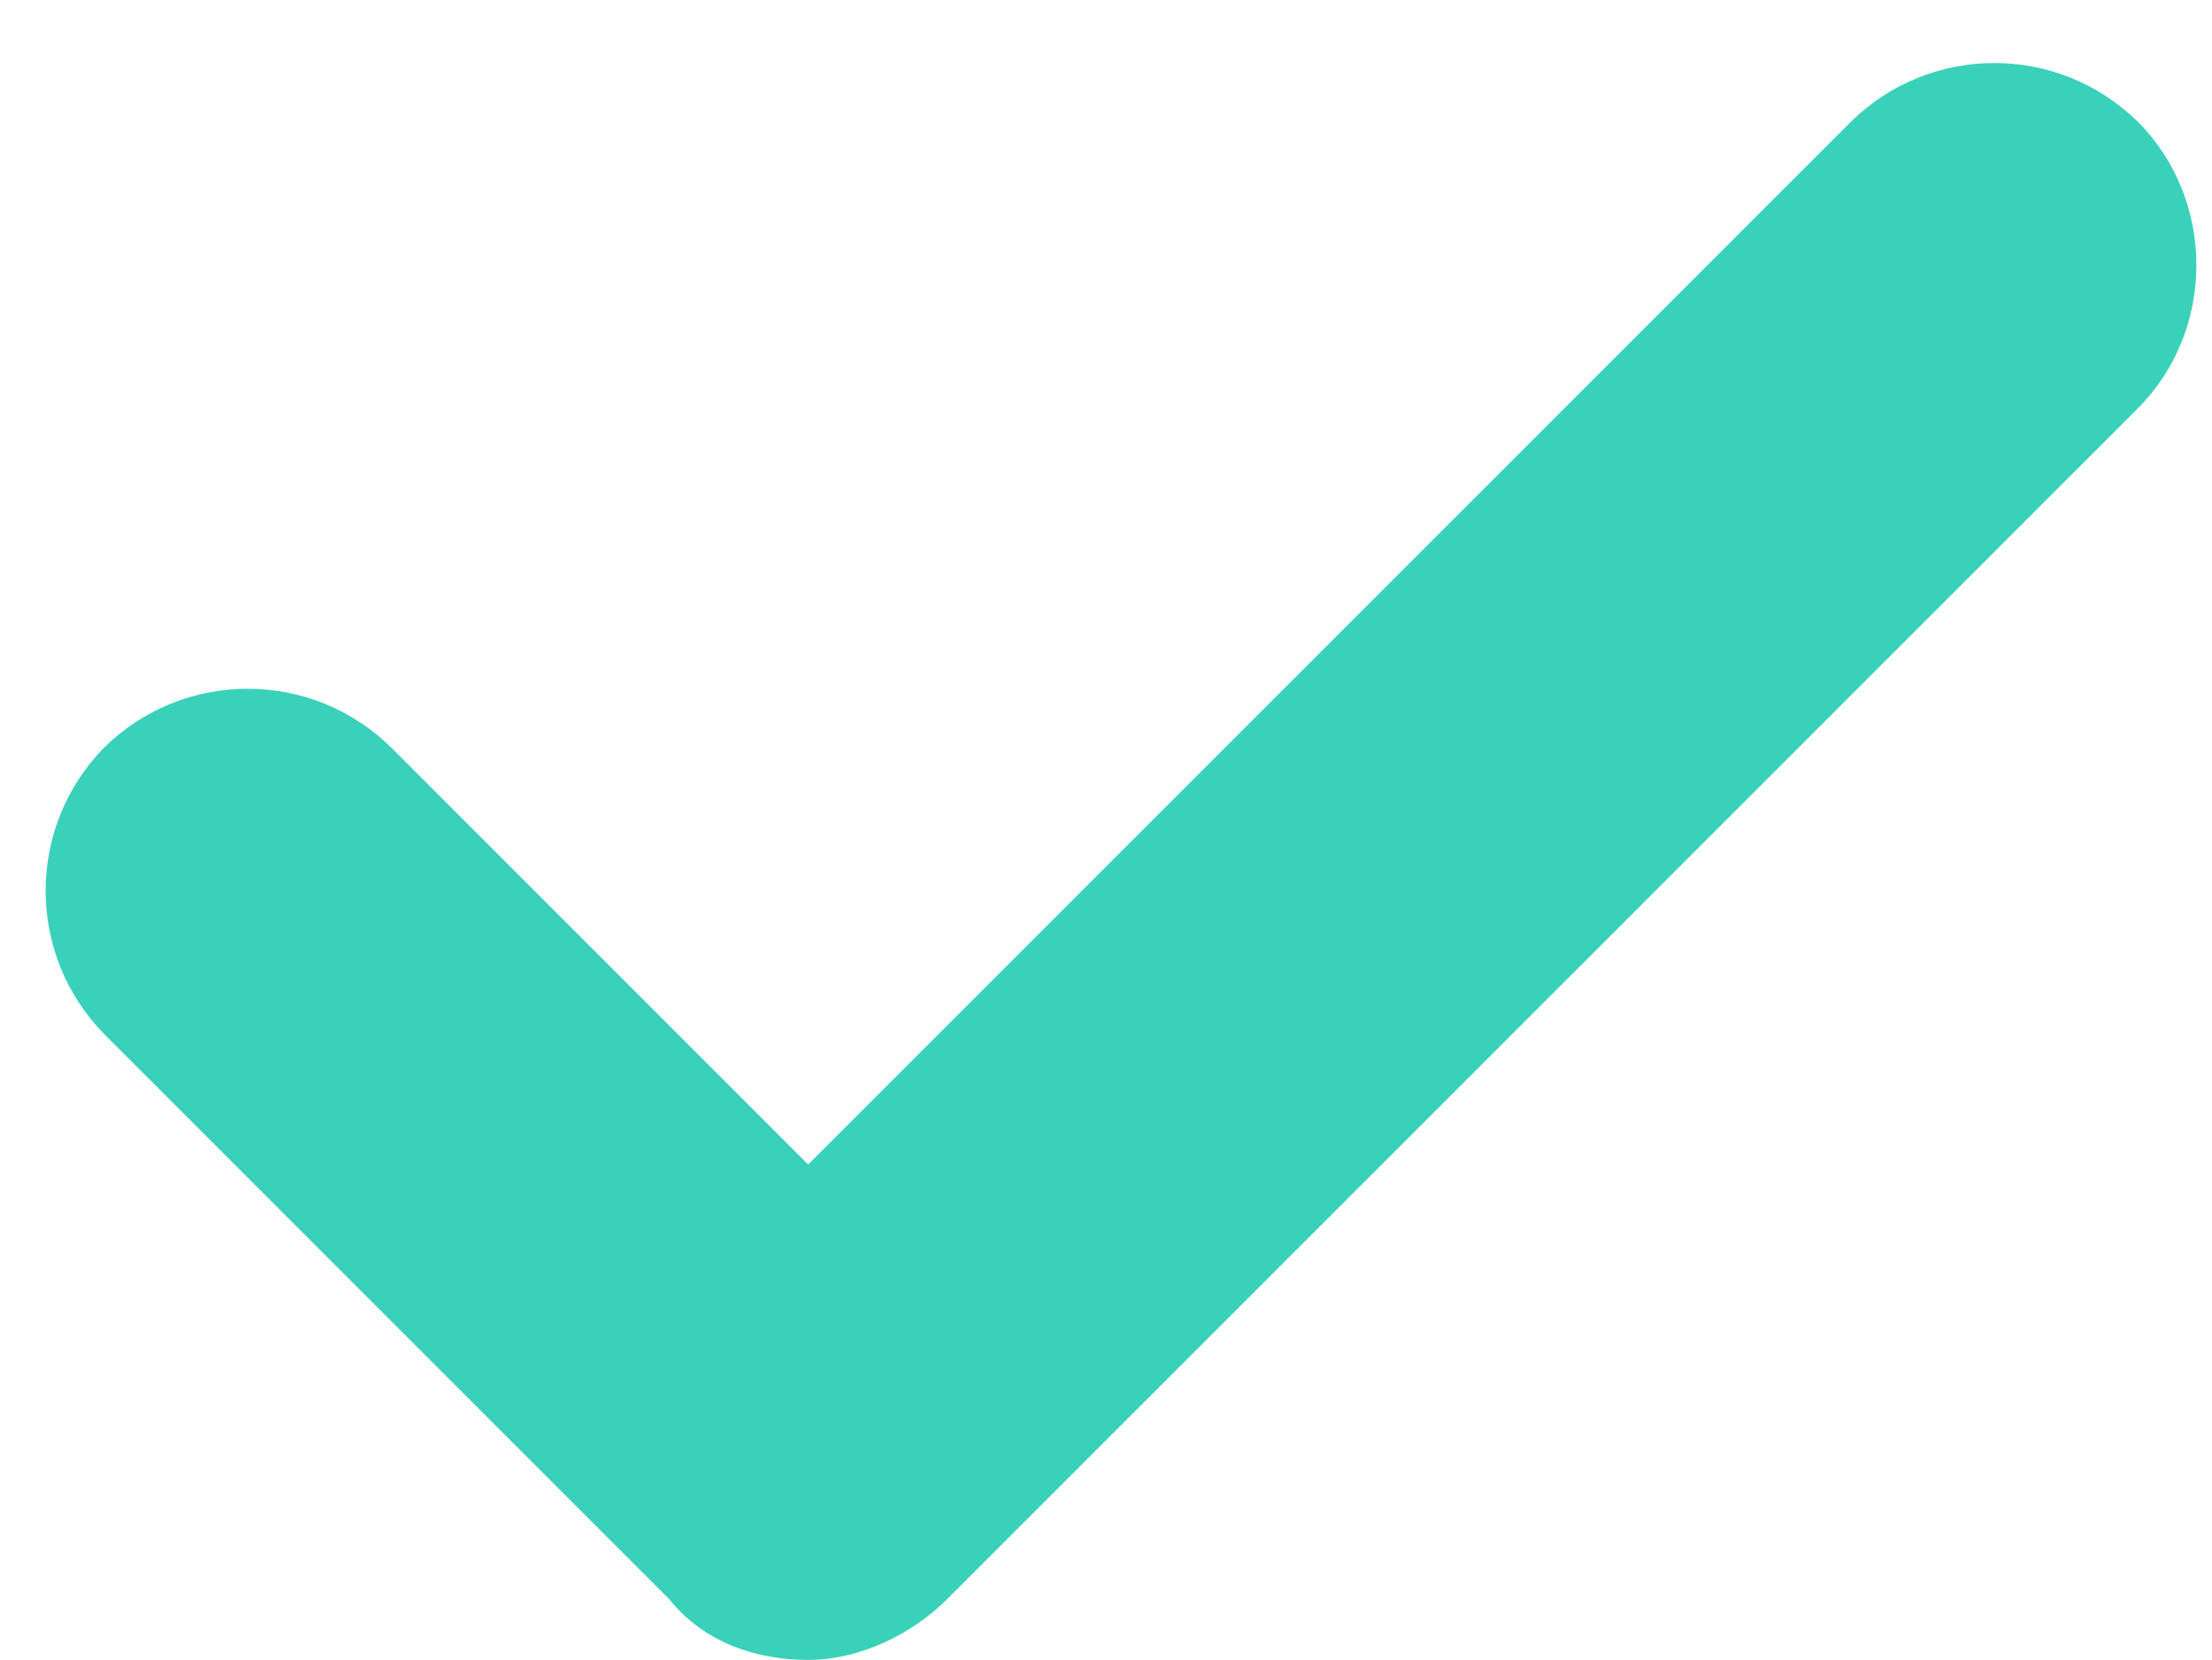
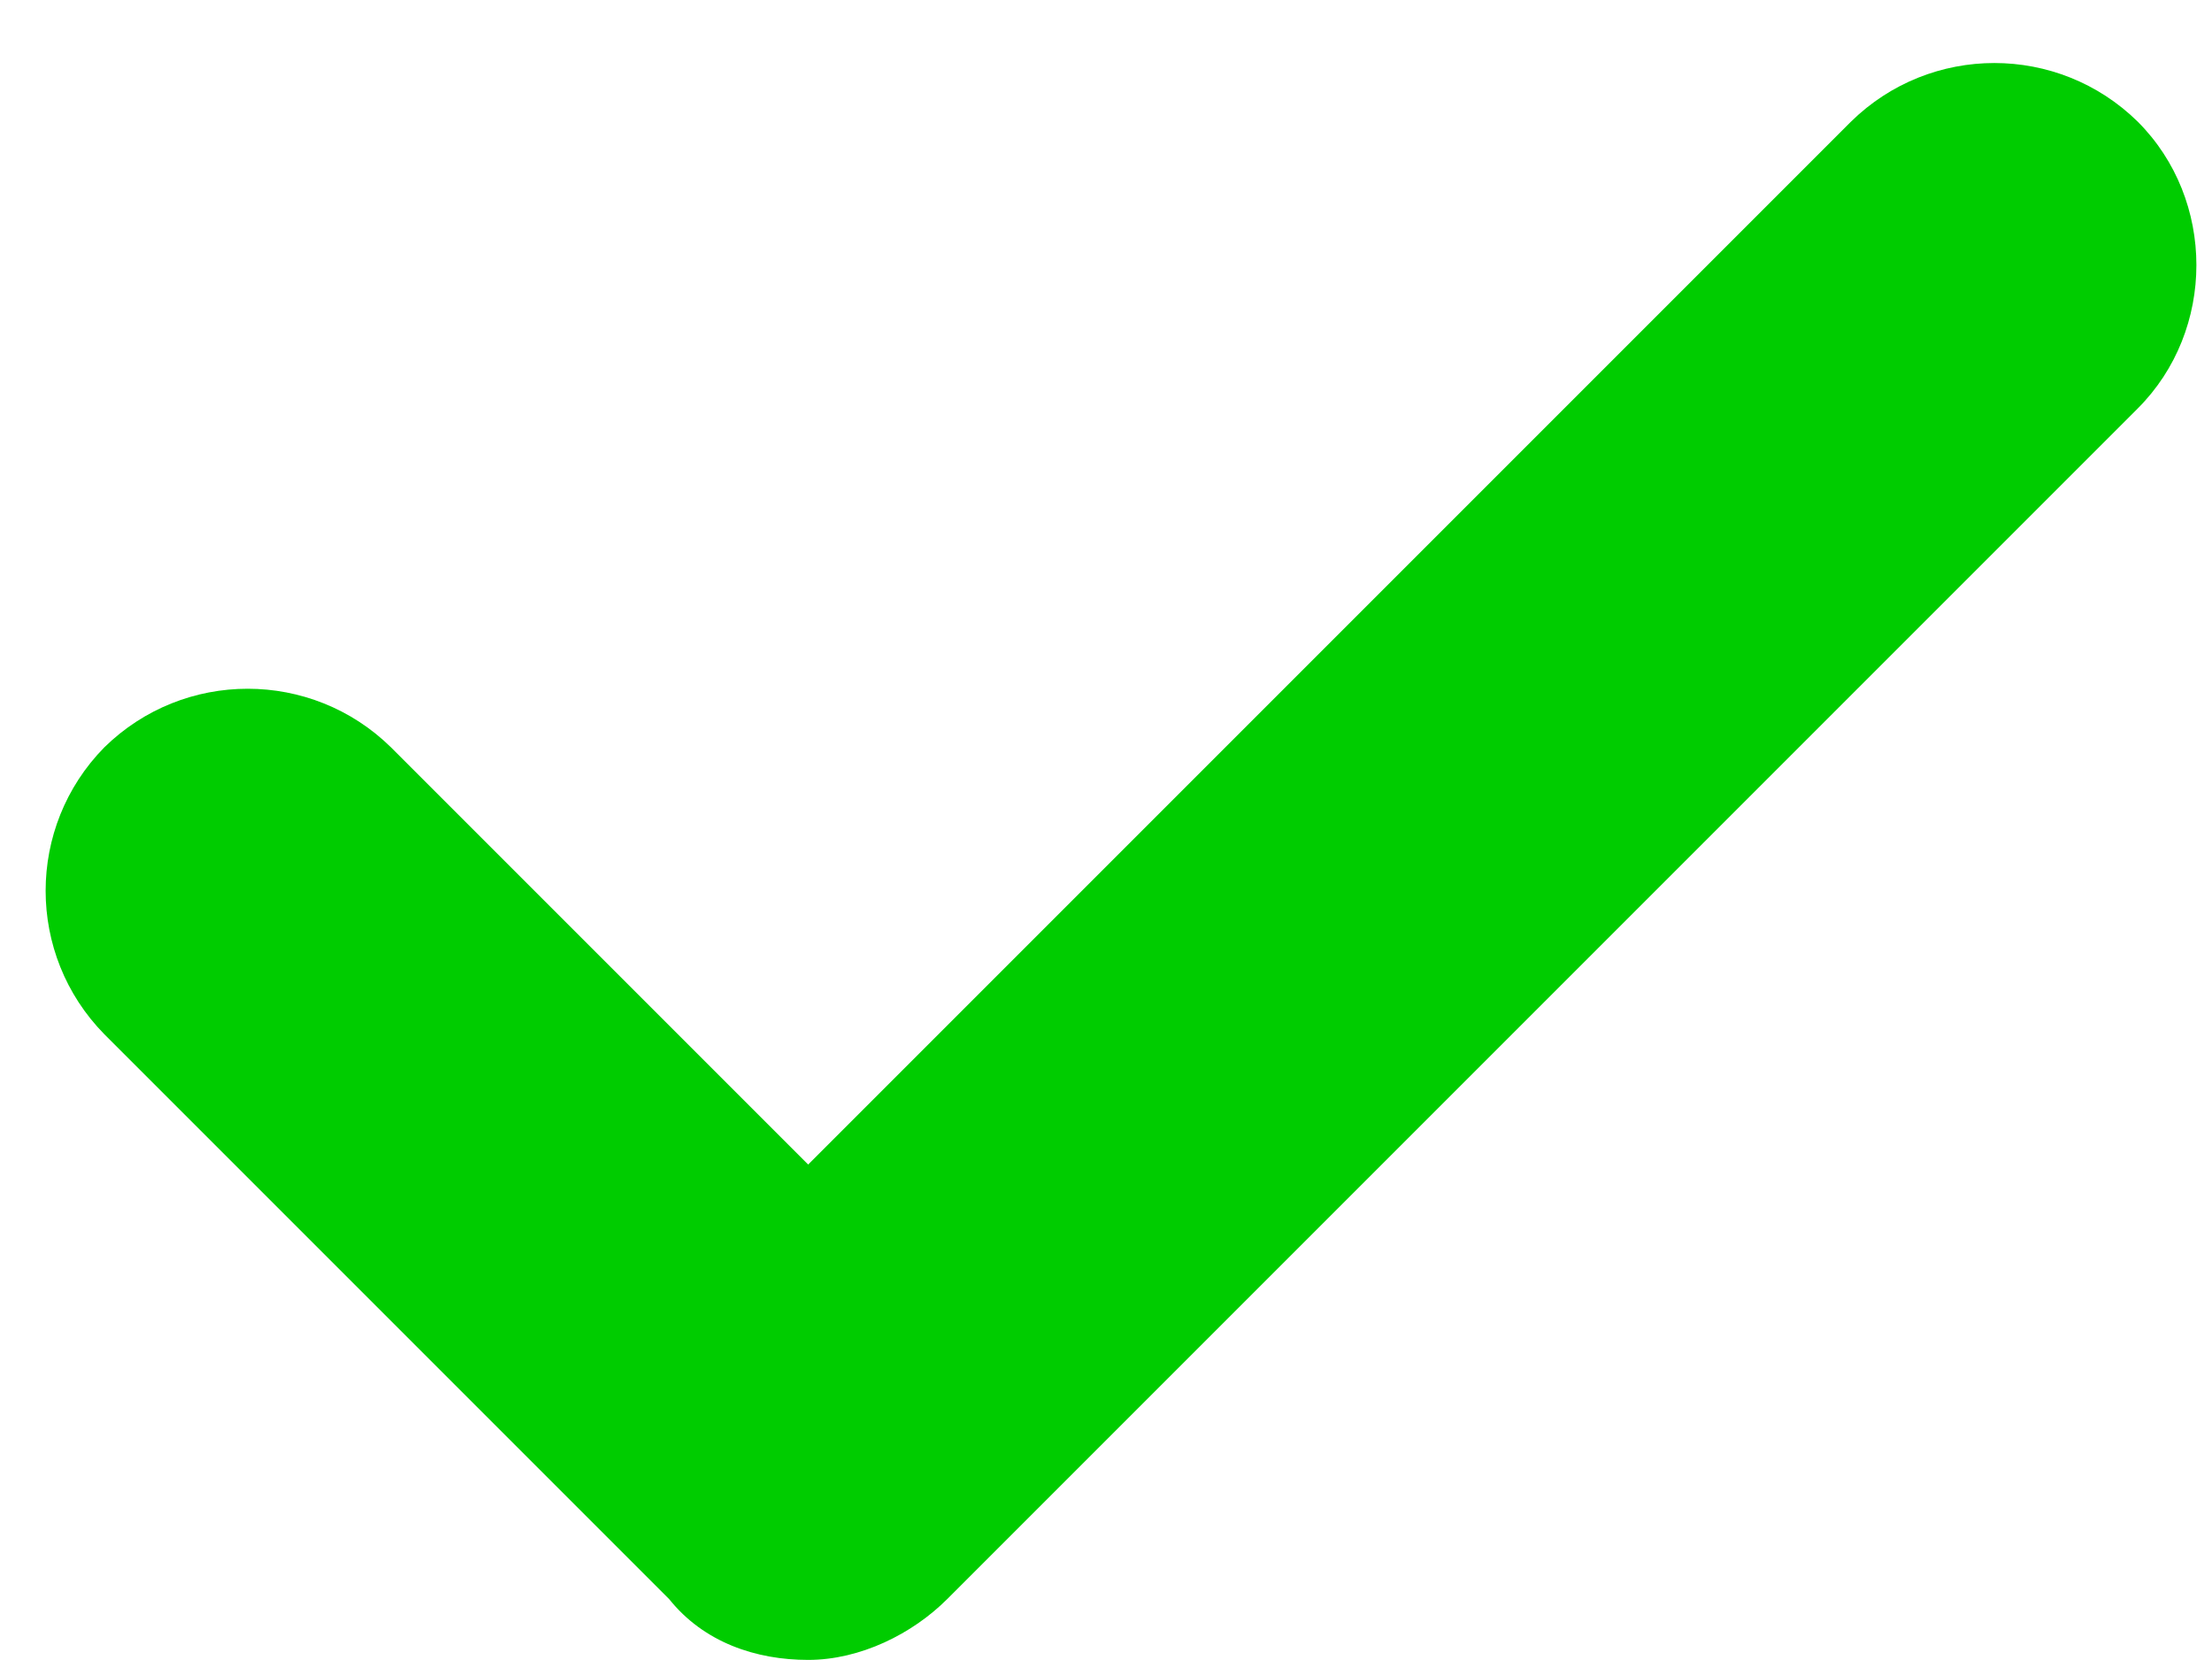
<svg xmlns="http://www.w3.org/2000/svg" width="28" height="21" viewBox="0 0 28 21">
-   <path fill="#3AD1BA" fill-rule="nonzero" d="M10.23 21.01c-.66 0-1.32-.22-1.76-.77l-7.15-7.15a2.59 2.59 0 0 1 0-3.63 2.59 2.59 0 0 1 3.63 0l5.28 5.28 13.2-13.2a2.59 2.59 0 0 1 3.63 0c.99.99.99 2.64 0 3.63L11.99 20.24c-.44.44-1.1.77-1.76.77z" />
+   <path fill="#00CC00" fill-rule="nonzero" d="M10.23 21.01c-.66 0-1.32-.22-1.76-.77l-7.15-7.15a2.59 2.59 0 0 1 0-3.63 2.59 2.59 0 0 1 3.63 0l5.28 5.28 13.2-13.2a2.59 2.59 0 0 1 3.63 0c.99.99.99 2.64 0 3.63L11.99 20.24c-.44.44-1.1.77-1.76.77z" />
</svg>
